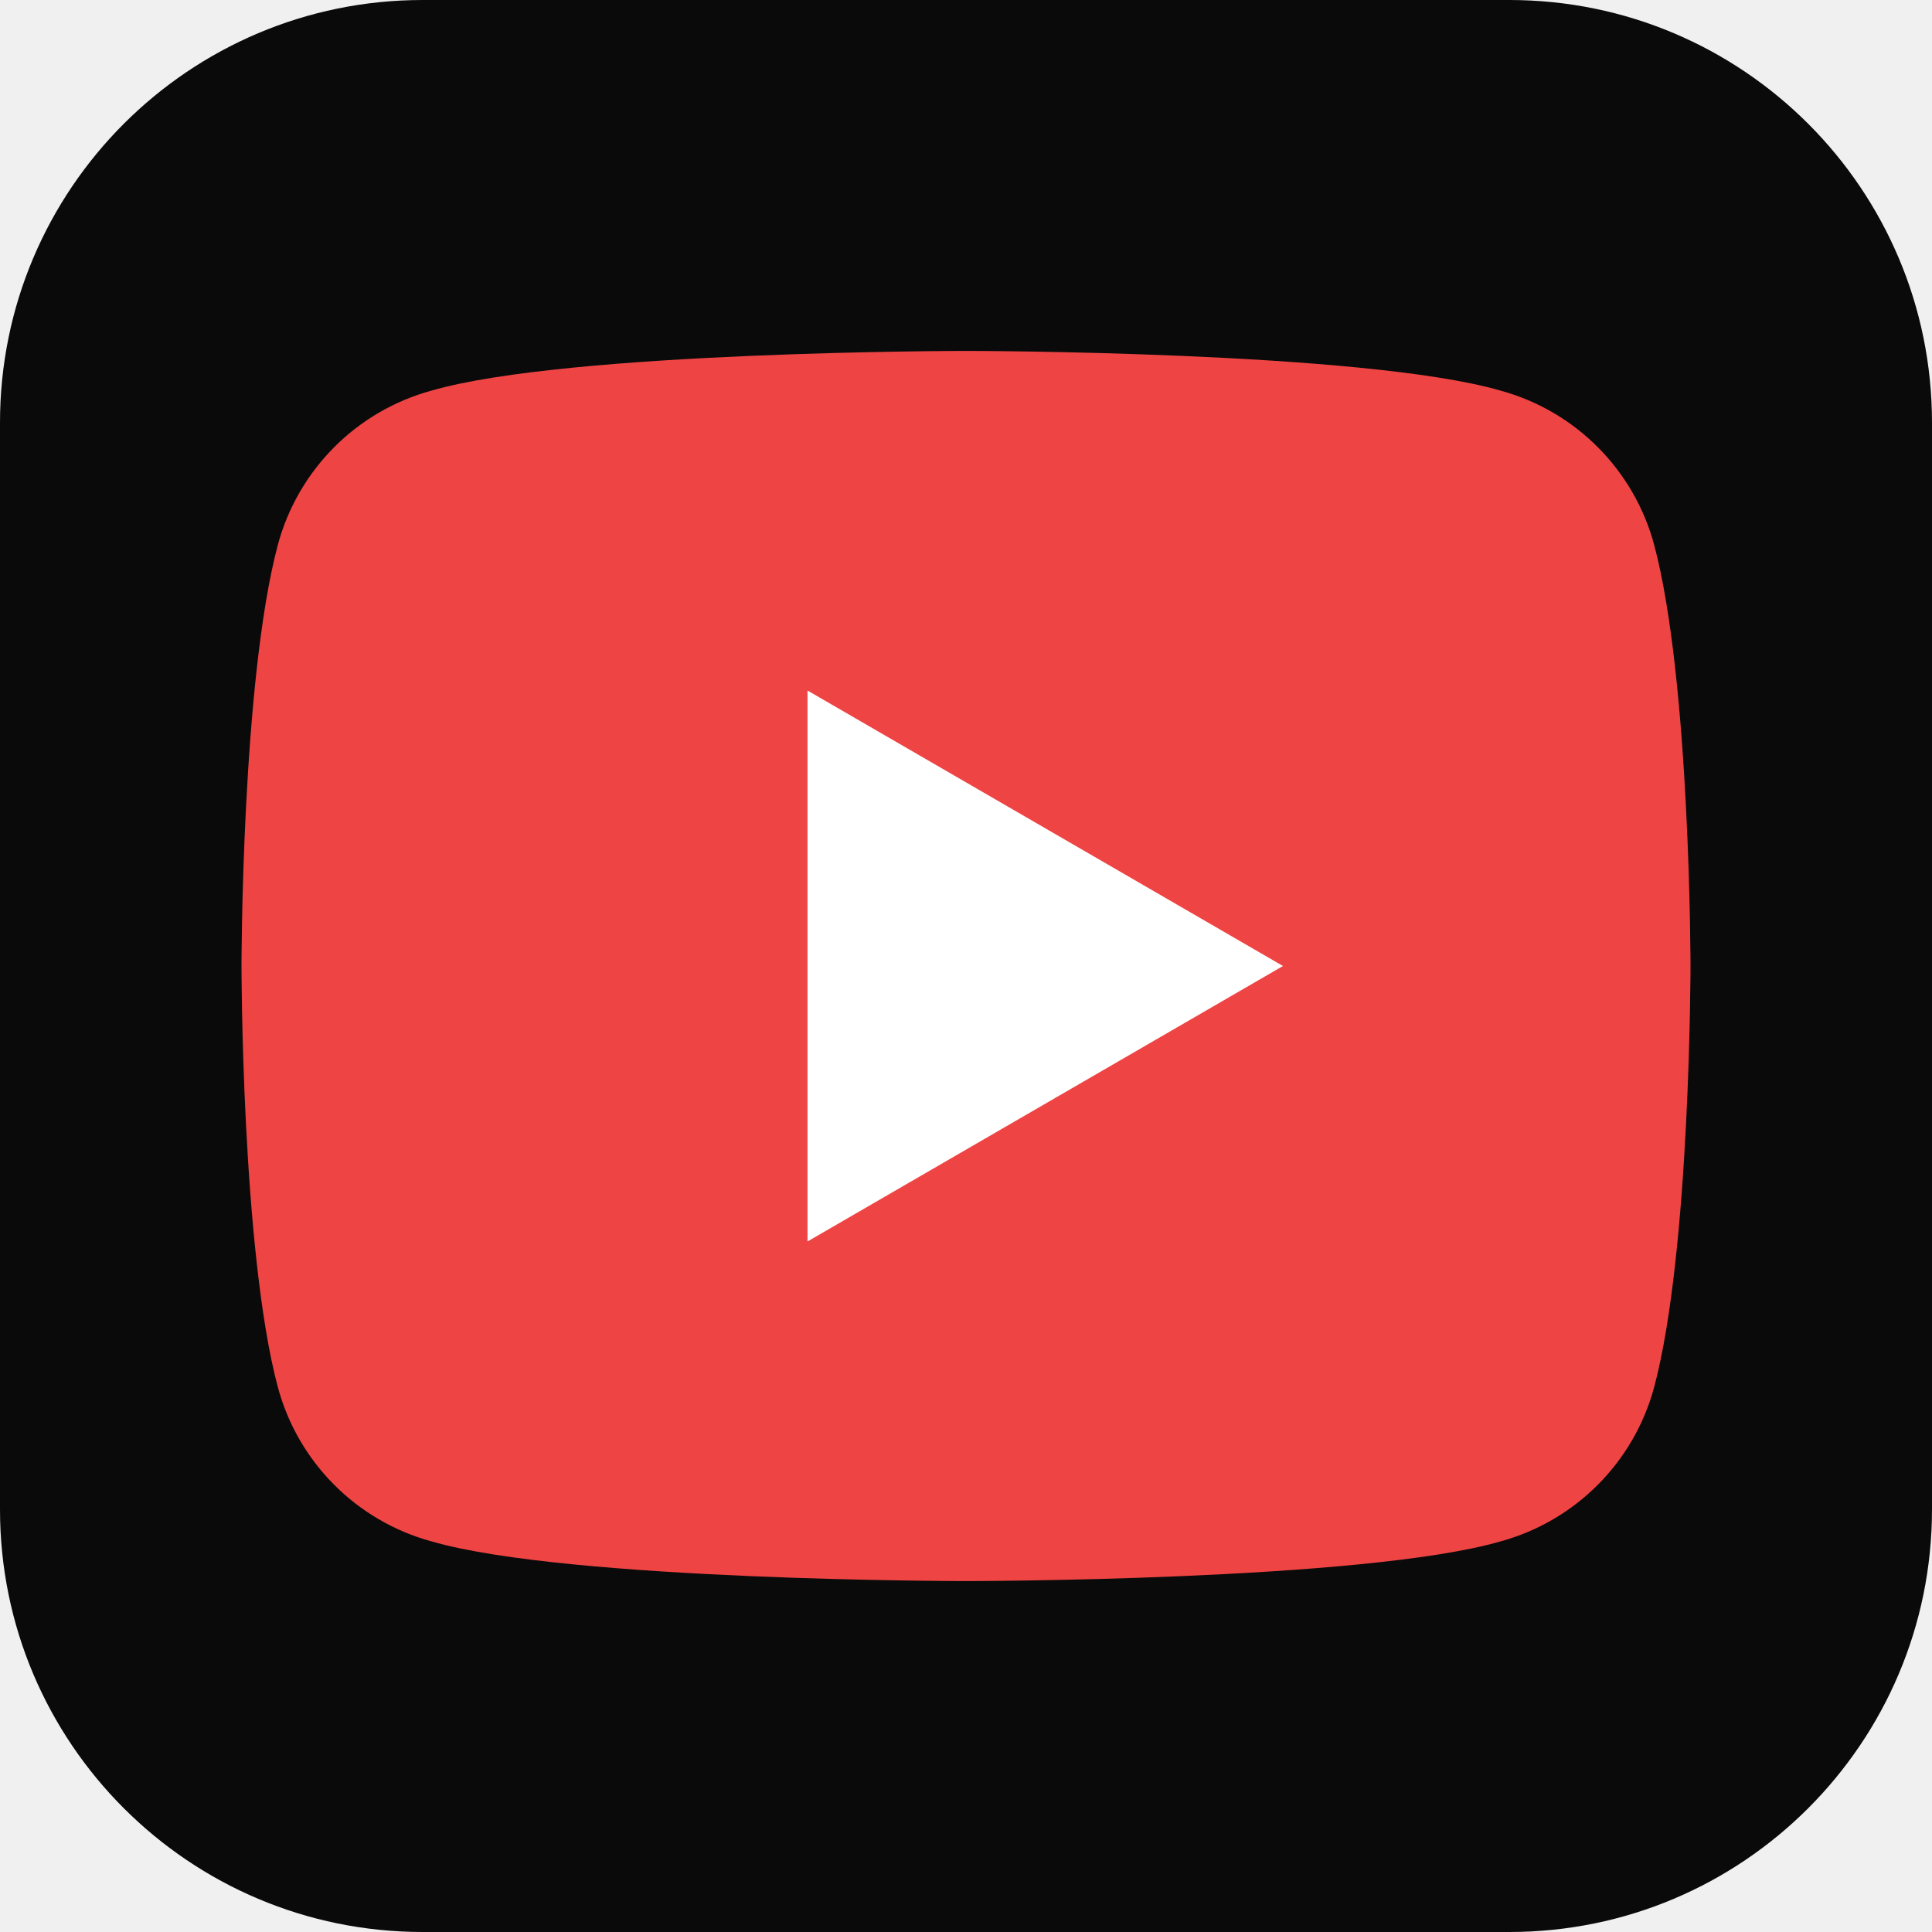
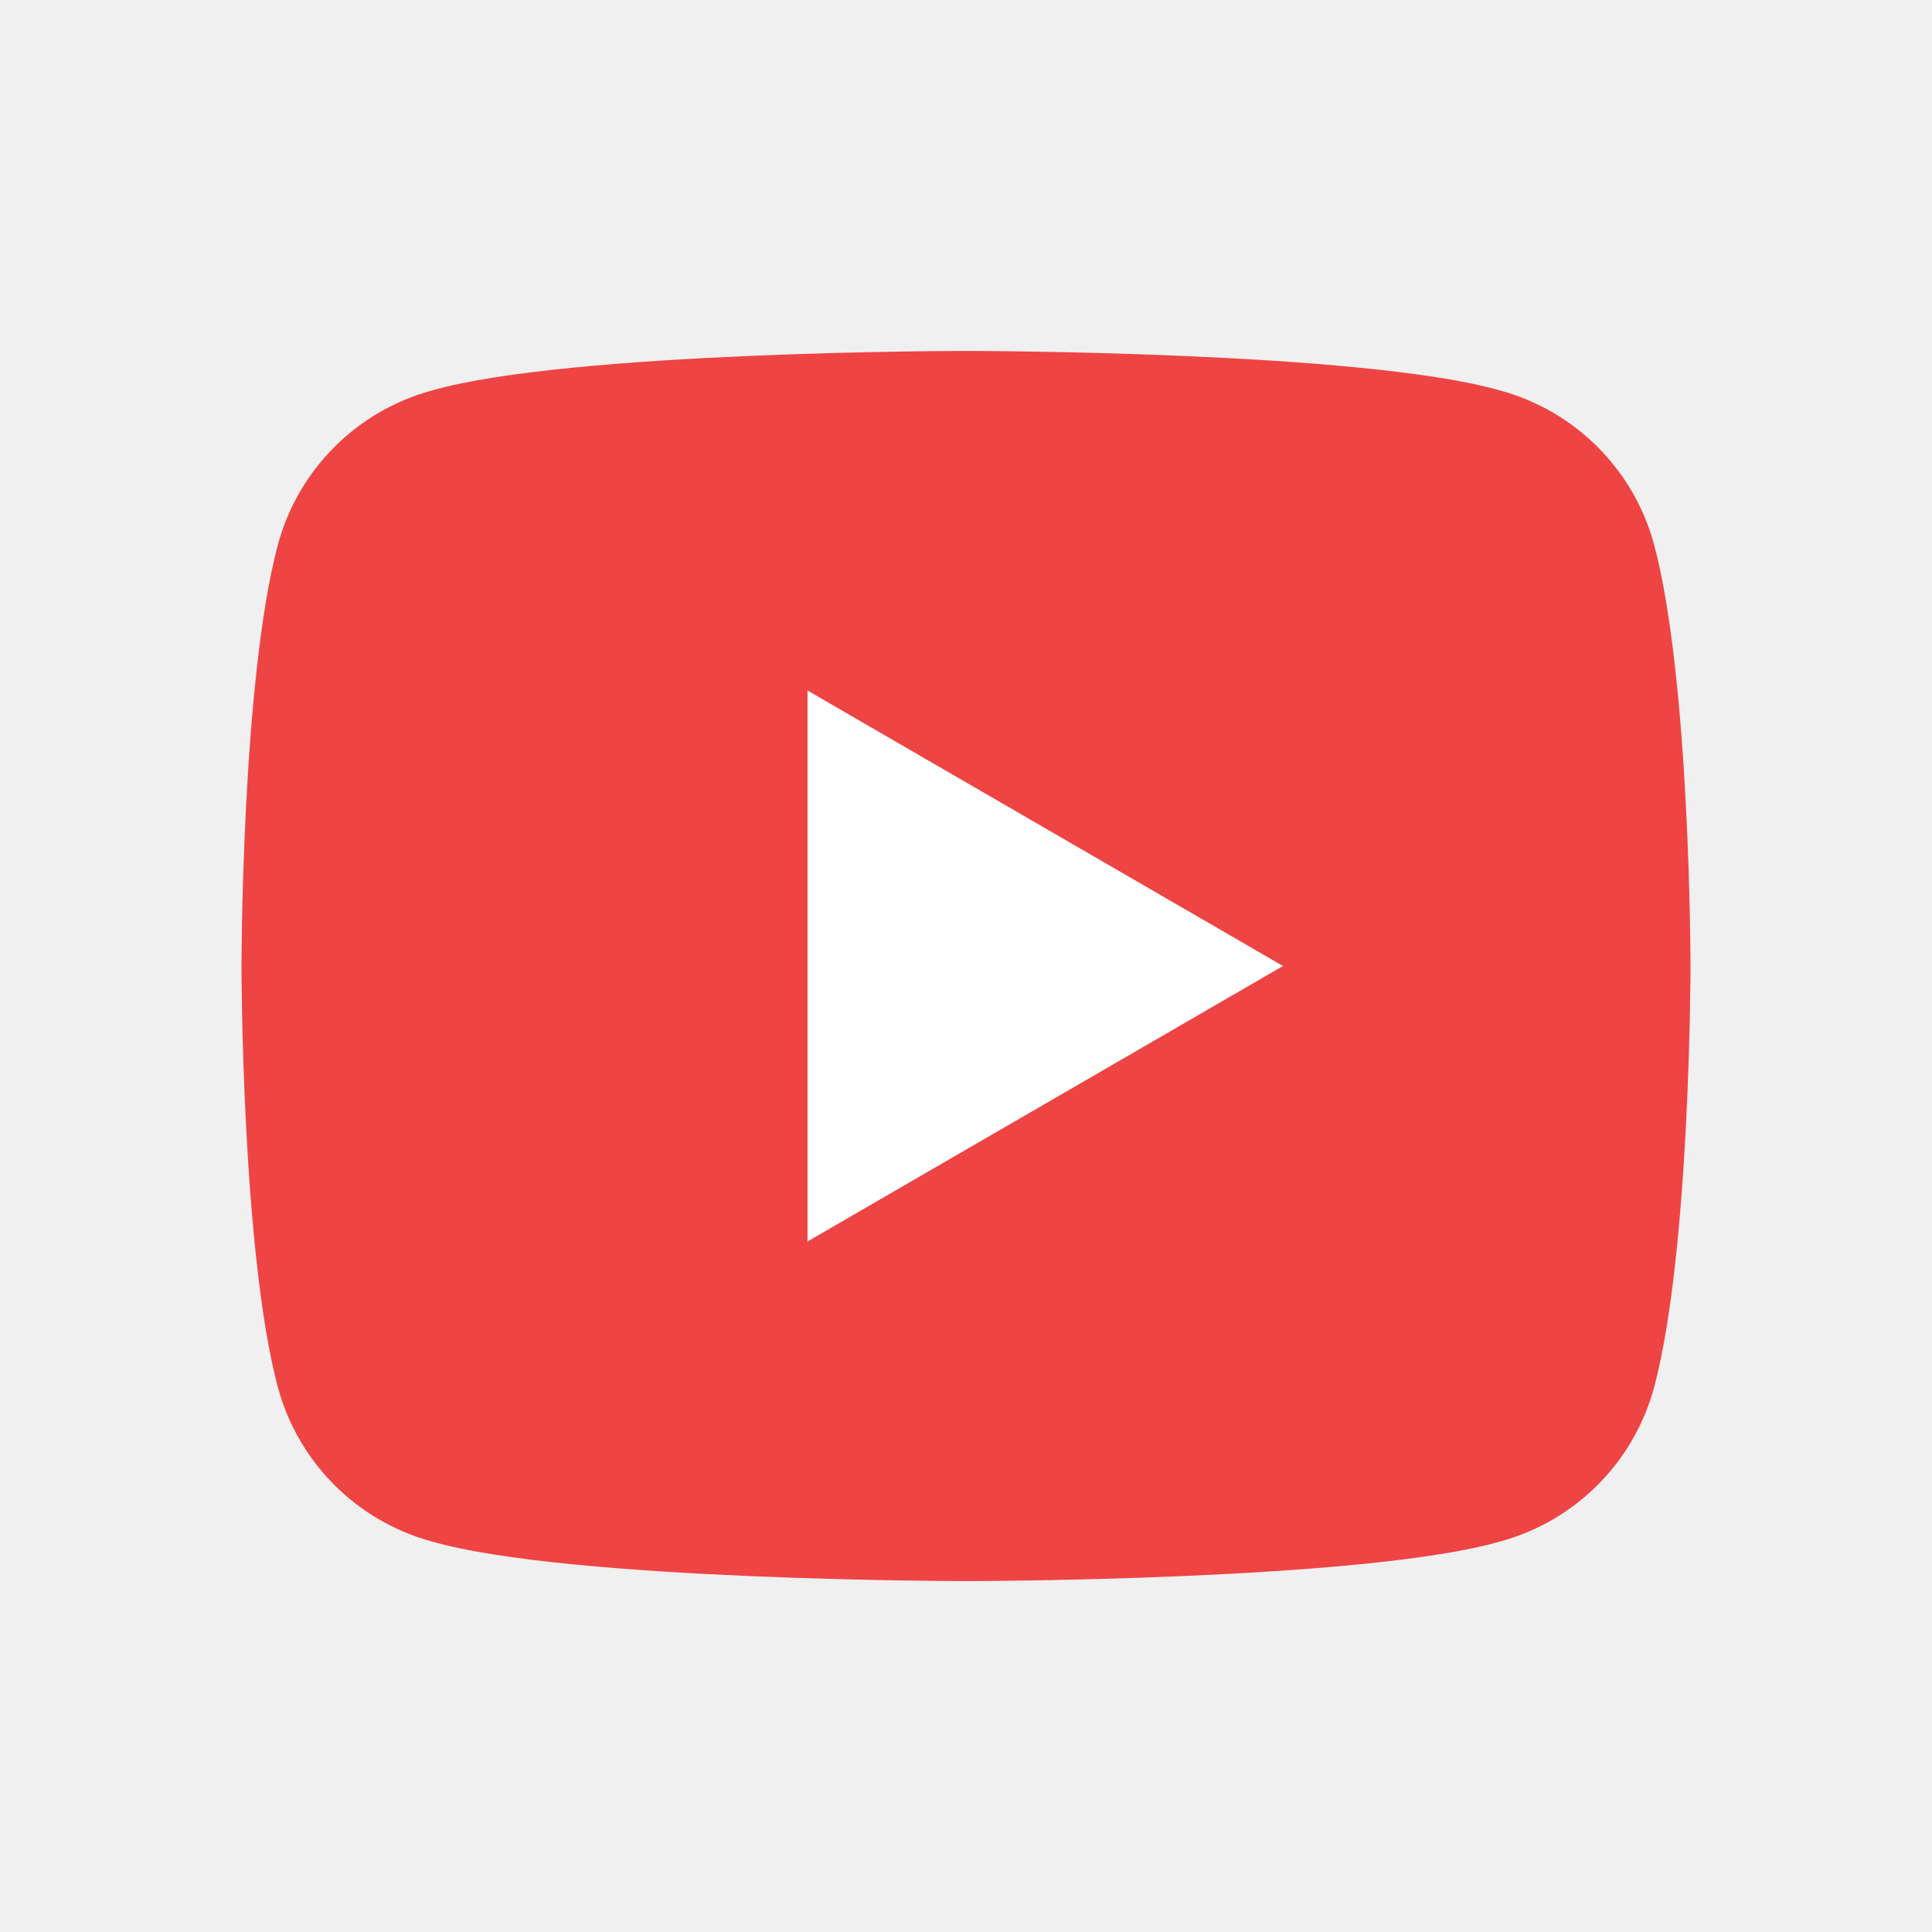
<svg xmlns="http://www.w3.org/2000/svg" viewBox="0 0 512 512">
-   <rect width="512" height="512" rx="112" fill="#0a0a0a" />
  <path fill="#ef4444" d="M448 256c0 0 0 75.3-9.6 111.5a58 58 0 0 1-40.8 41C361.3 419 256 419 256 419s-105.3 0-141.6-10.5a58 58 0 0 1-40.8-41C64 331.3 64 256 64 256s0-75.3 9.6-111.5a58 58 0 0 1 40.8-41C150.7 93 256 93 256 93s105.3 0 141.6 10.5a58 58 0 0 1 40.8 41C448 180.7 448 256 448 256z" />
  <polygon fill="white" points="214,183 340,256 214,329" />
</svg>
